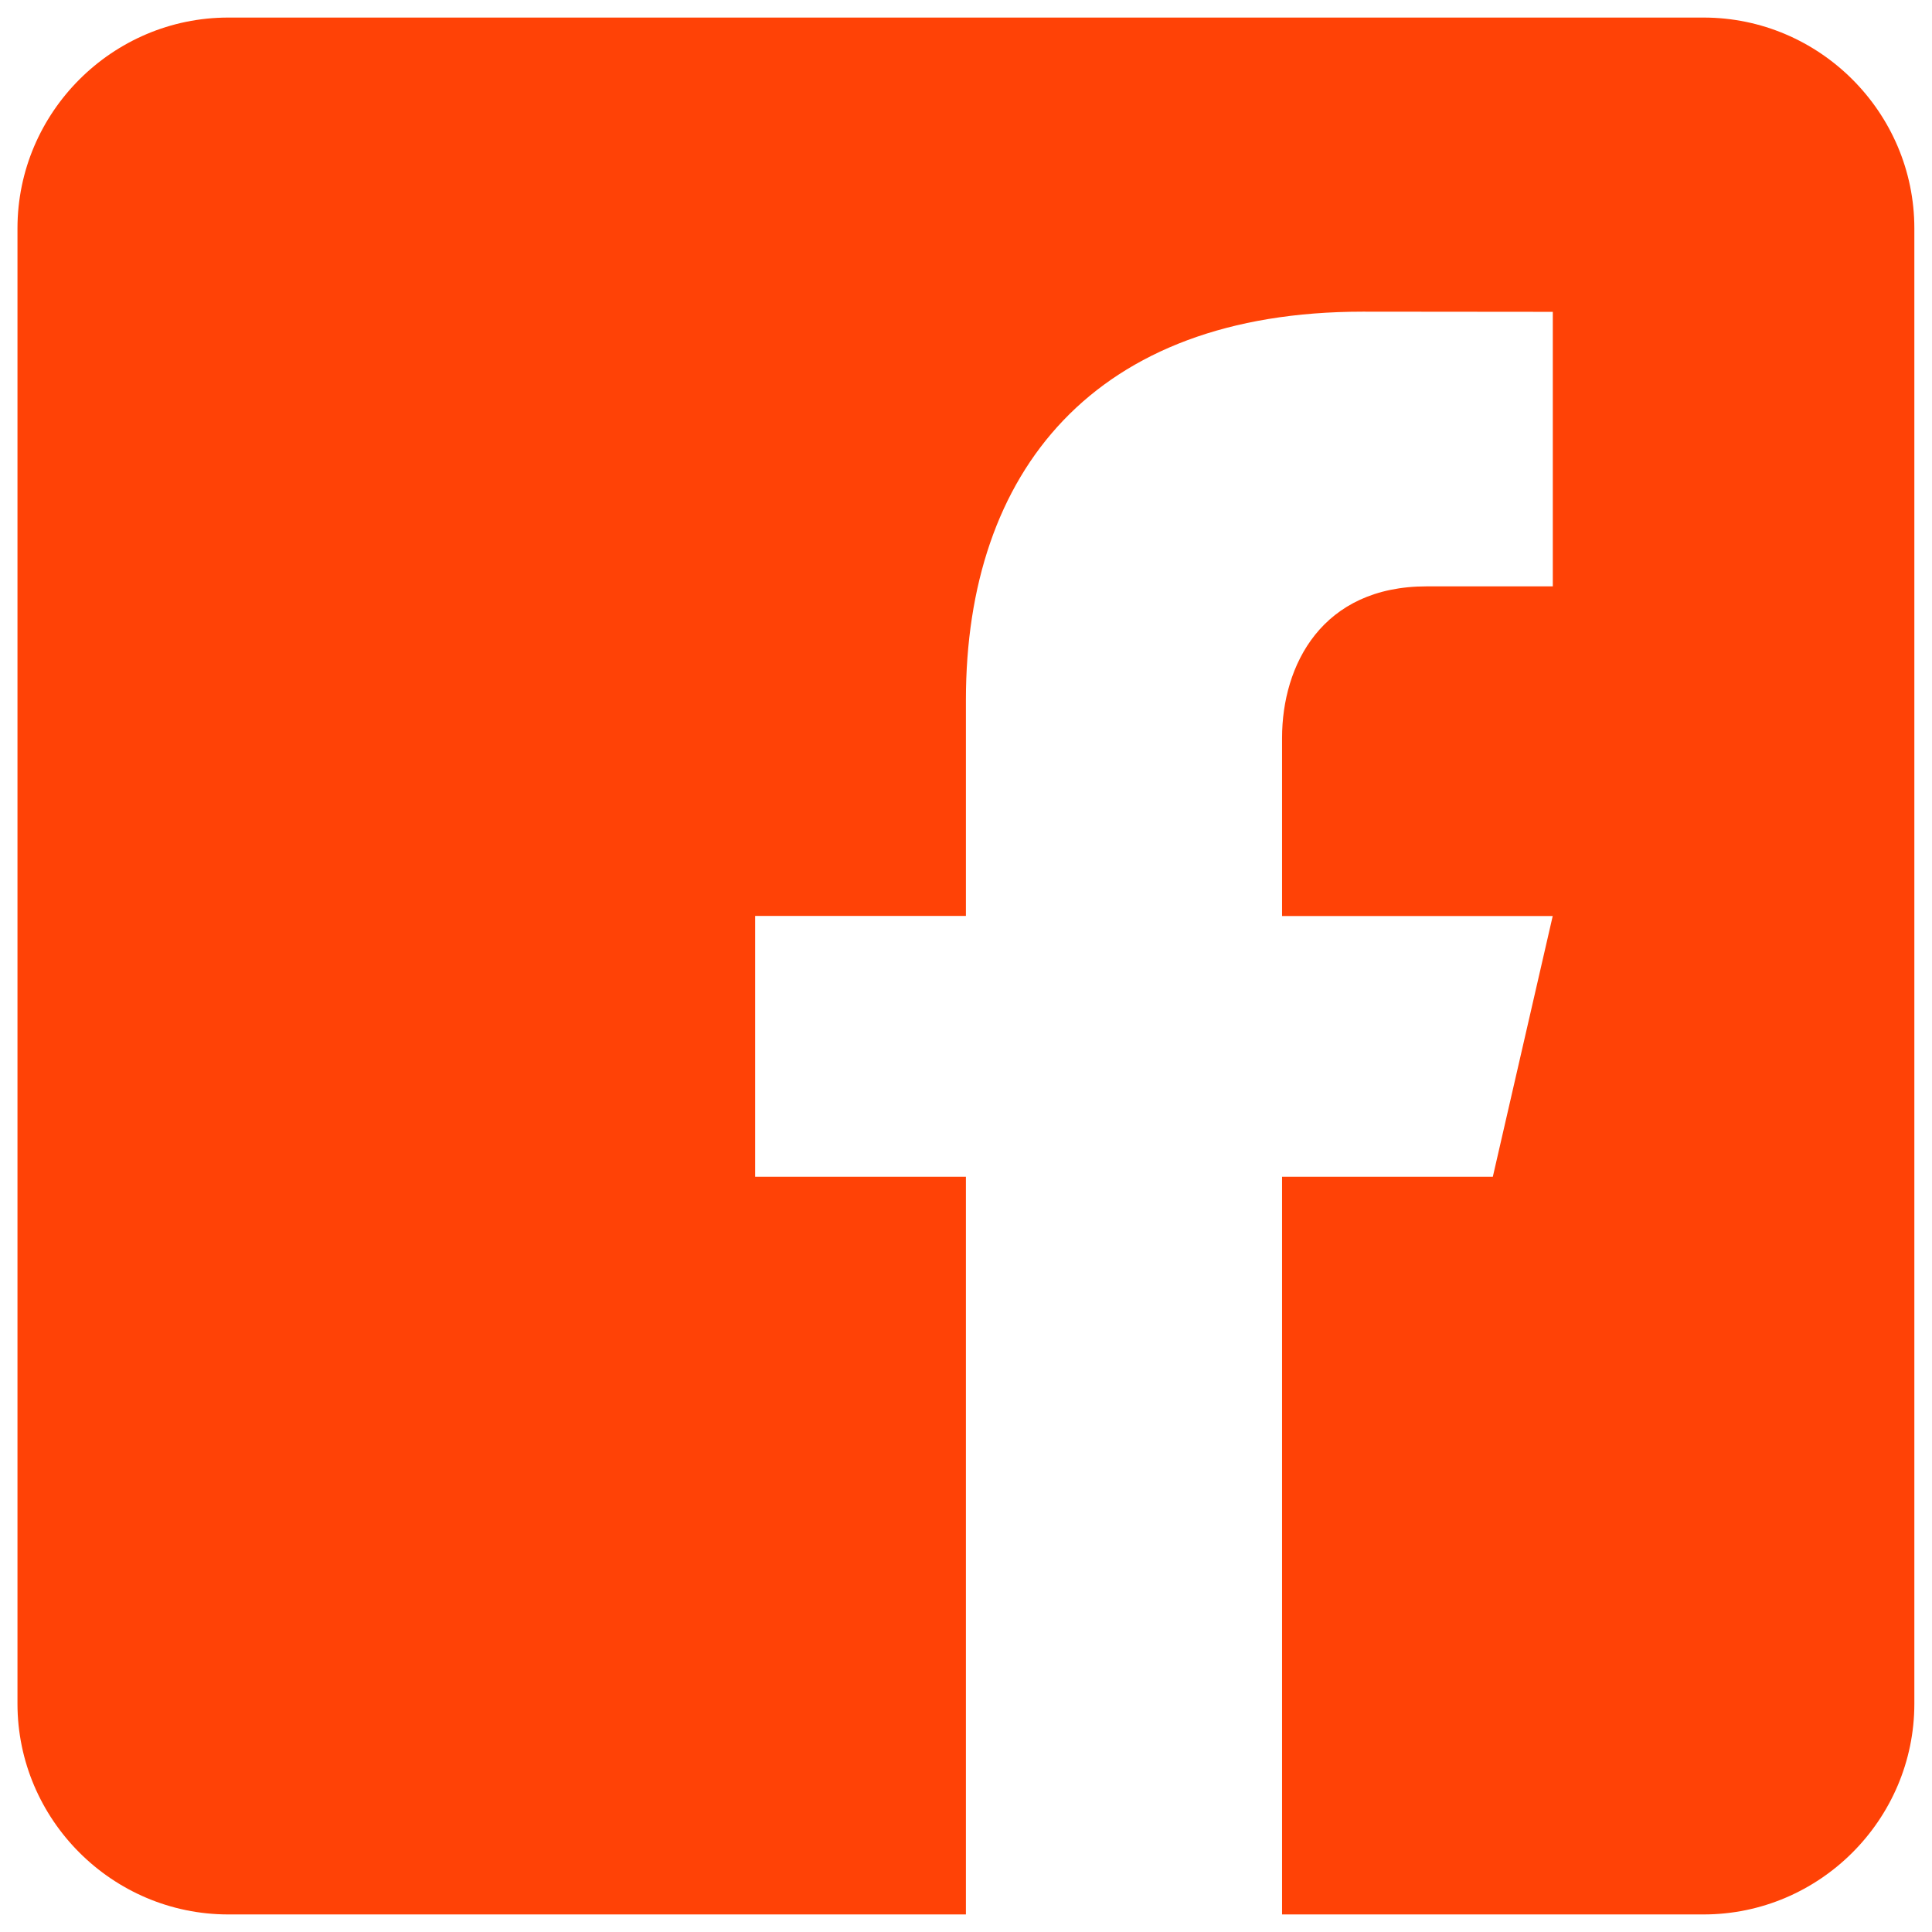
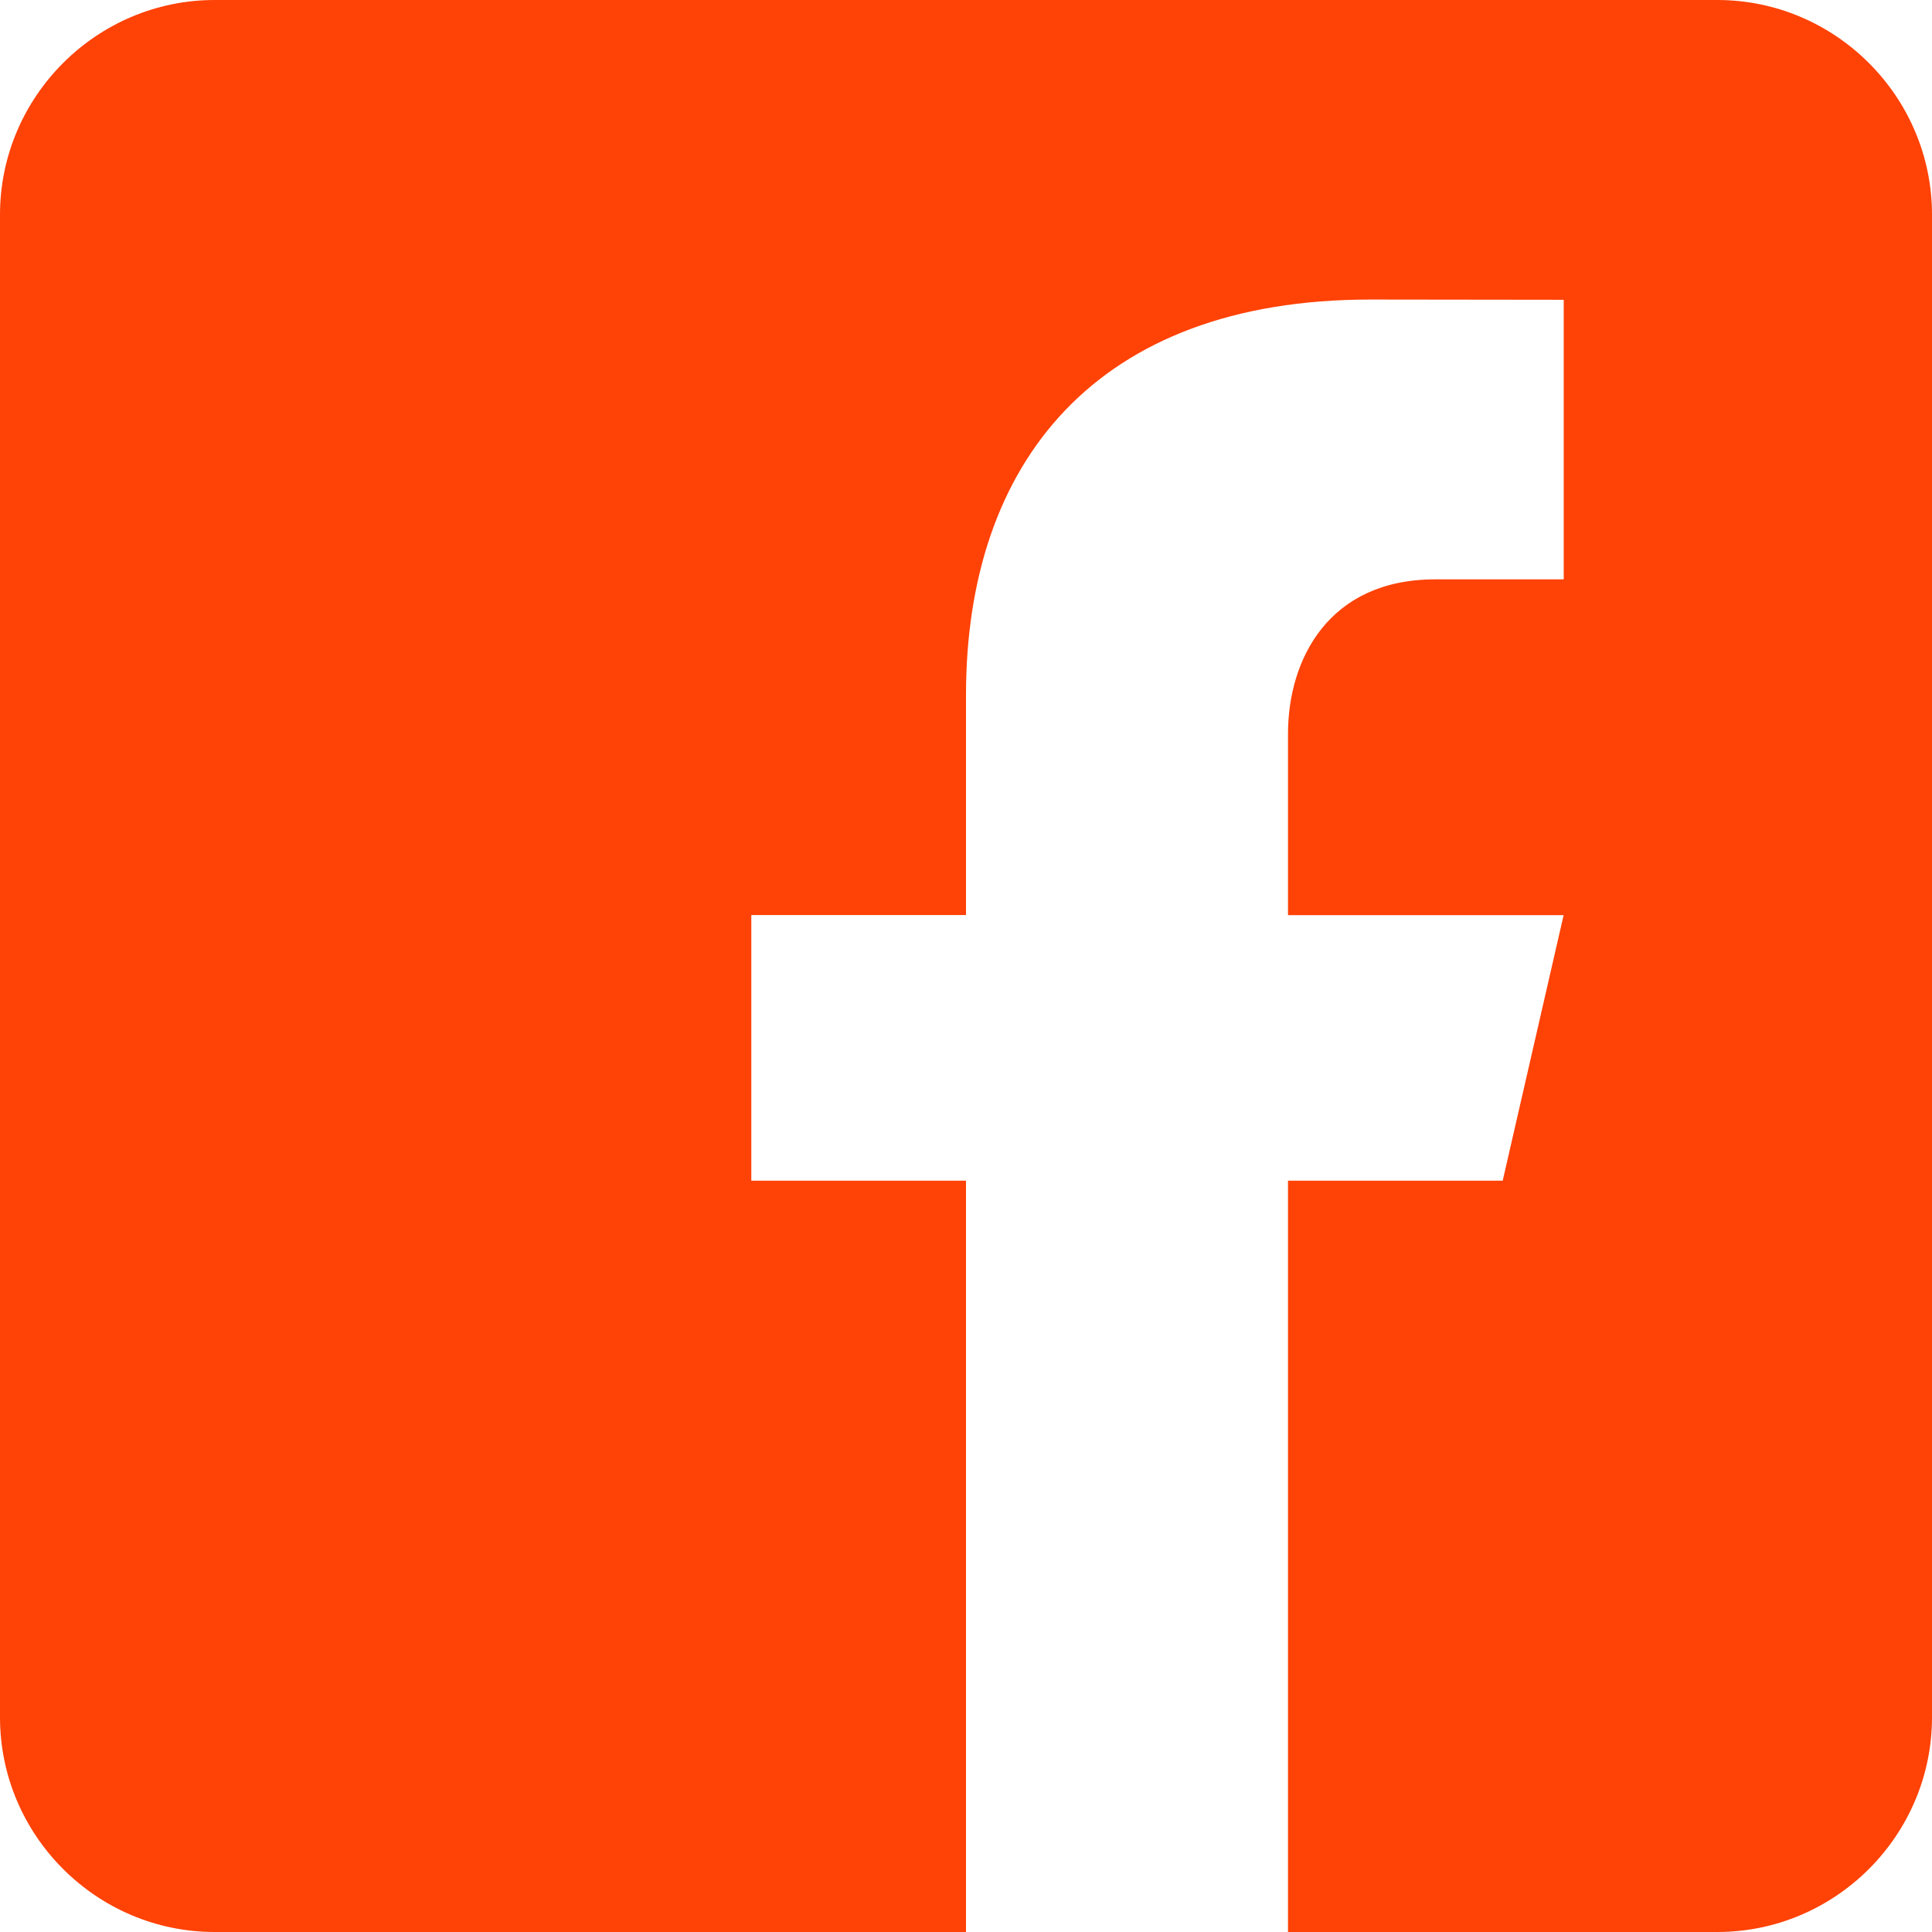
- <svg xmlns="http://www.w3.org/2000/svg" width="22" height="22" viewBox="0 0 22 22" fill="none">
-   <path d="M19.399 0.2H2.599C1.279 0.2 0.199 1.28 0.199 2.6V19.4C0.199 20.721 1.279 21.8 2.599 21.8H10.999V13.4H8.599V10.43H10.999V7.97C10.999 5.373 12.454 3.549 15.518 3.549L17.682 3.551V6.677H16.246C15.053 6.677 14.599 7.573 14.599 8.403V10.431H17.681L16.999 13.4H14.599V21.8H19.399C20.719 21.8 21.799 20.721 21.799 19.4V2.6C21.799 1.28 20.719 0.2 19.399 0.2Z" fill="#FF4206" />
+ <svg xmlns="http://www.w3.org/2000/svg" width="24" height="24" viewBox="0 0 24 24" fill="none">
+   <path d="M21.333 0H2.667C1.2 0 0 1.2 0 2.667V21.333C0 22.801 1.2 24 2.667 24H12V14.667H9.333V11.367H12V8.633C12 5.748 13.616 3.721 17.021 3.721L19.425 3.724V7.197H17.829C16.504 7.197 16 8.192 16 9.115V11.368H19.424L18.667 14.667H16V24H21.333C22.8 24 24 22.801 24 21.333V2.667C24 1.2 22.8 0 21.333 0Z" fill="#FF4206" />
</svg>
